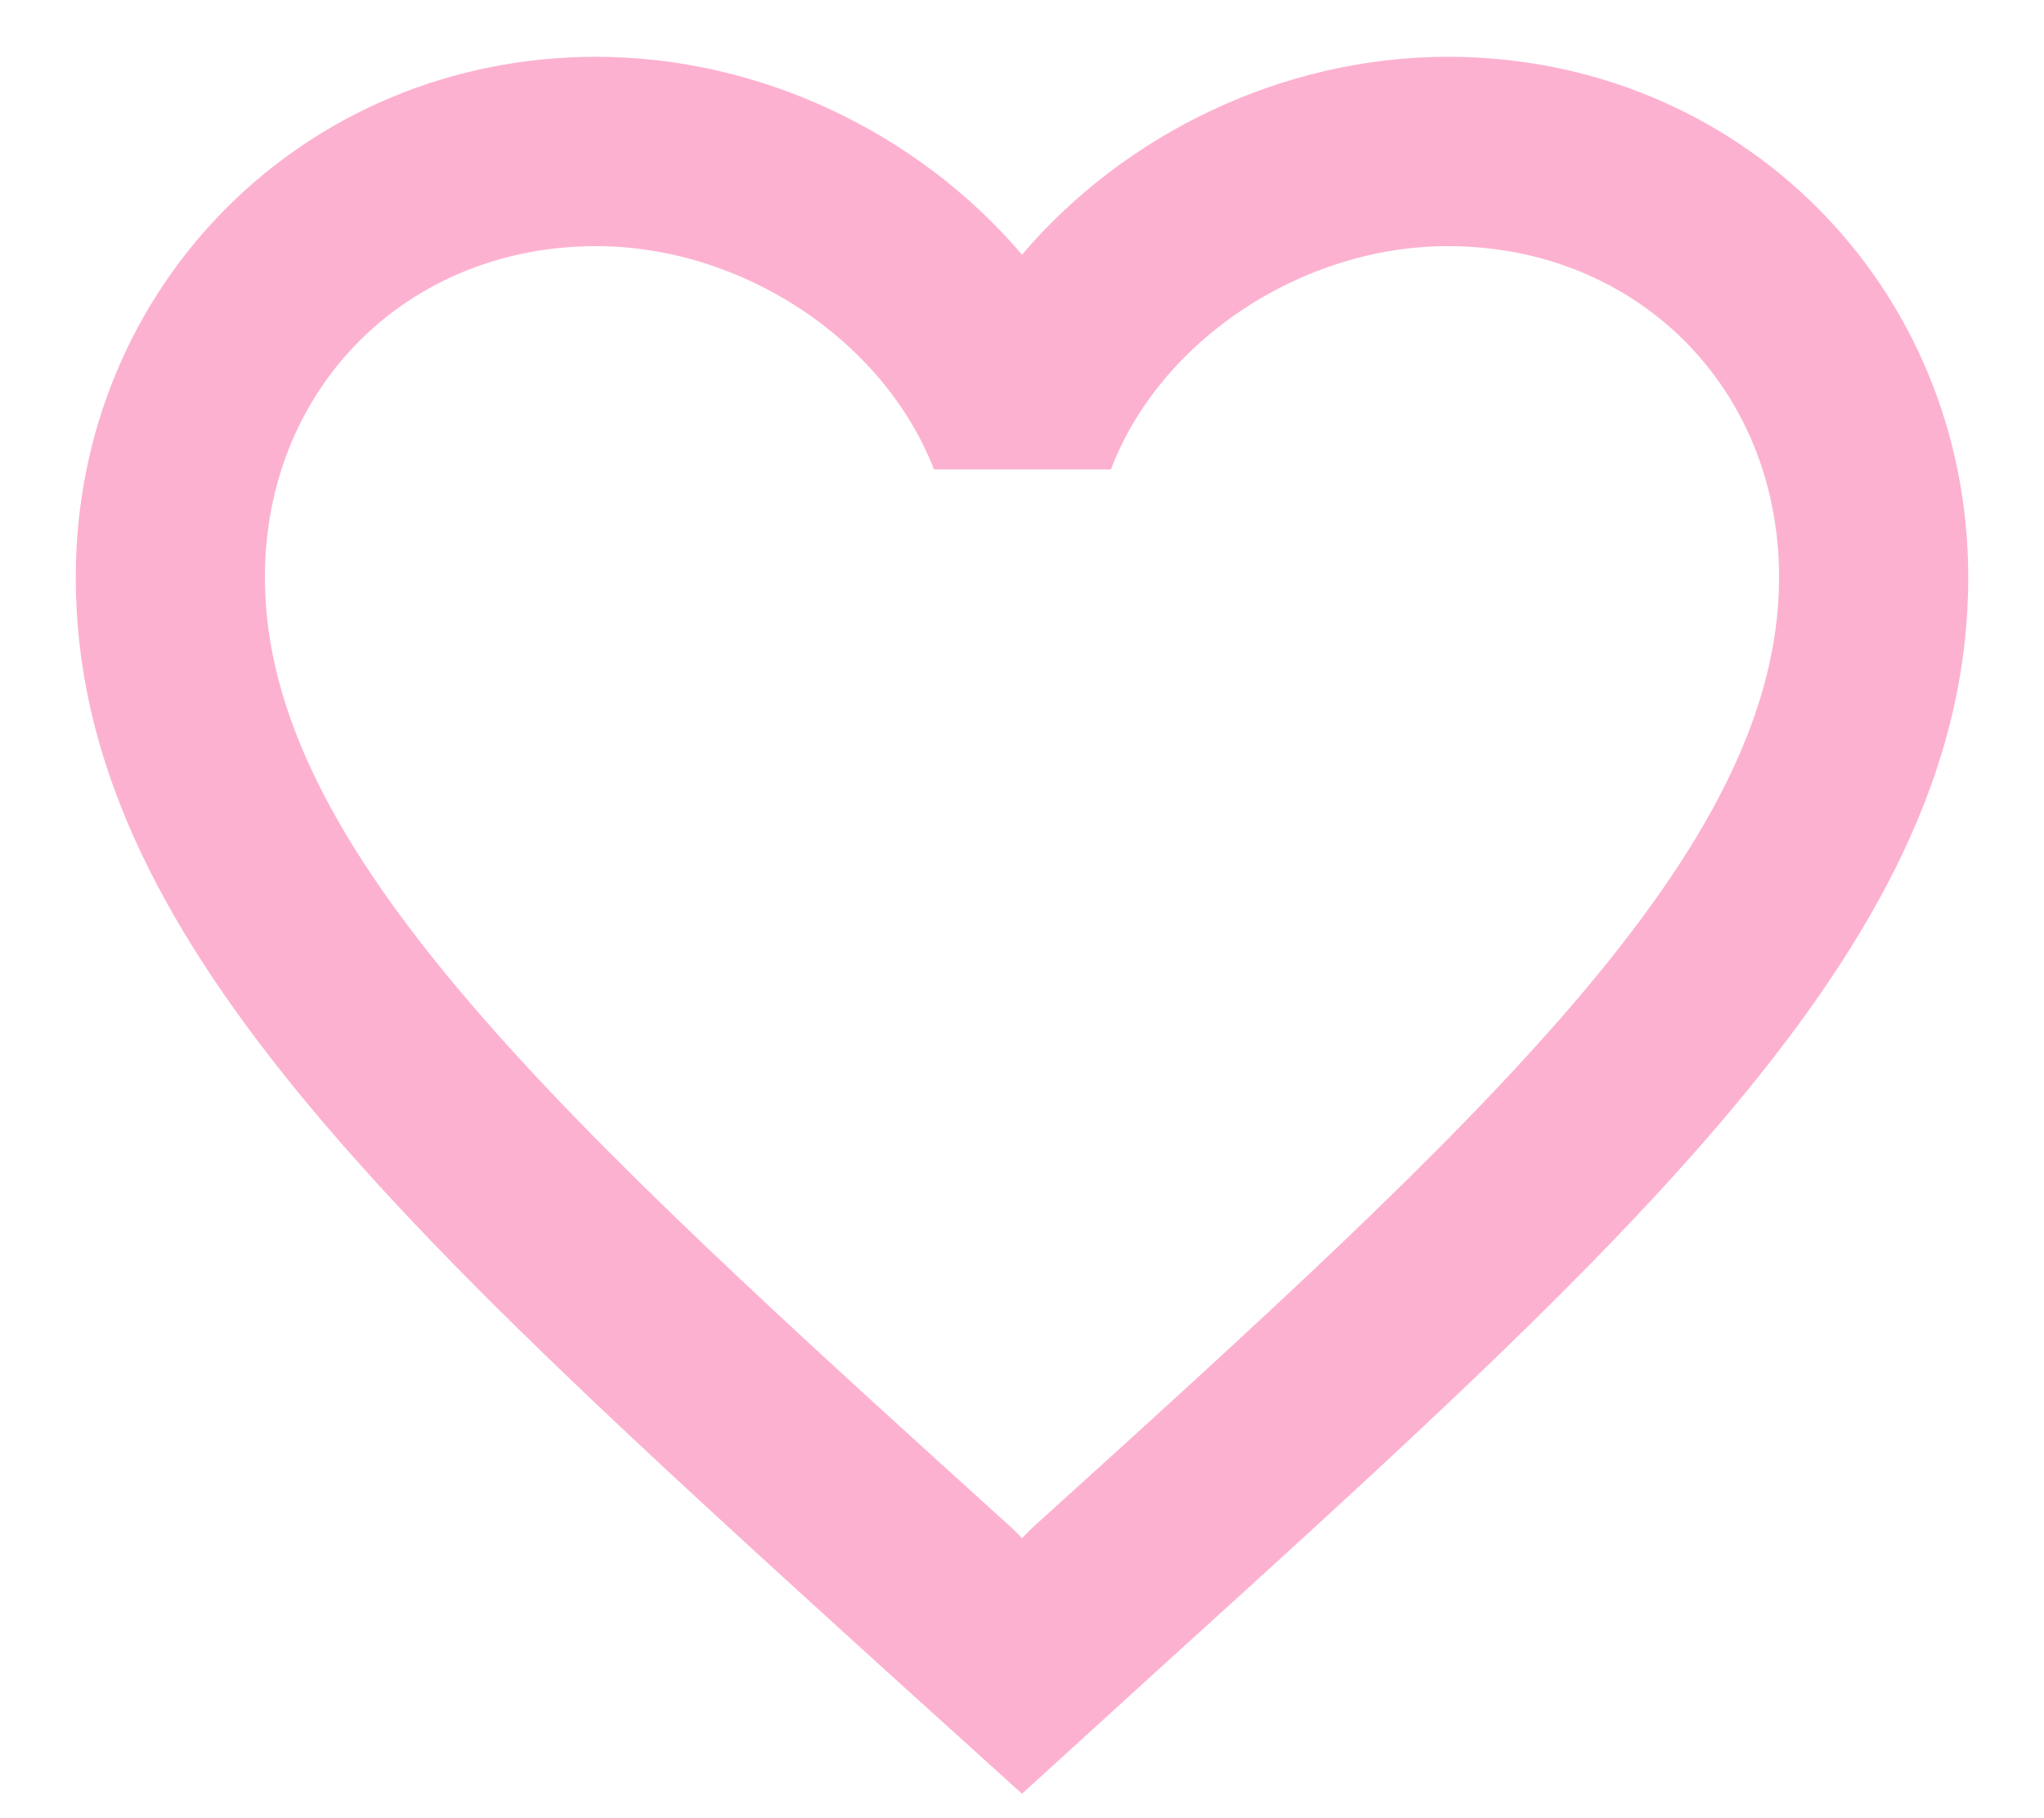
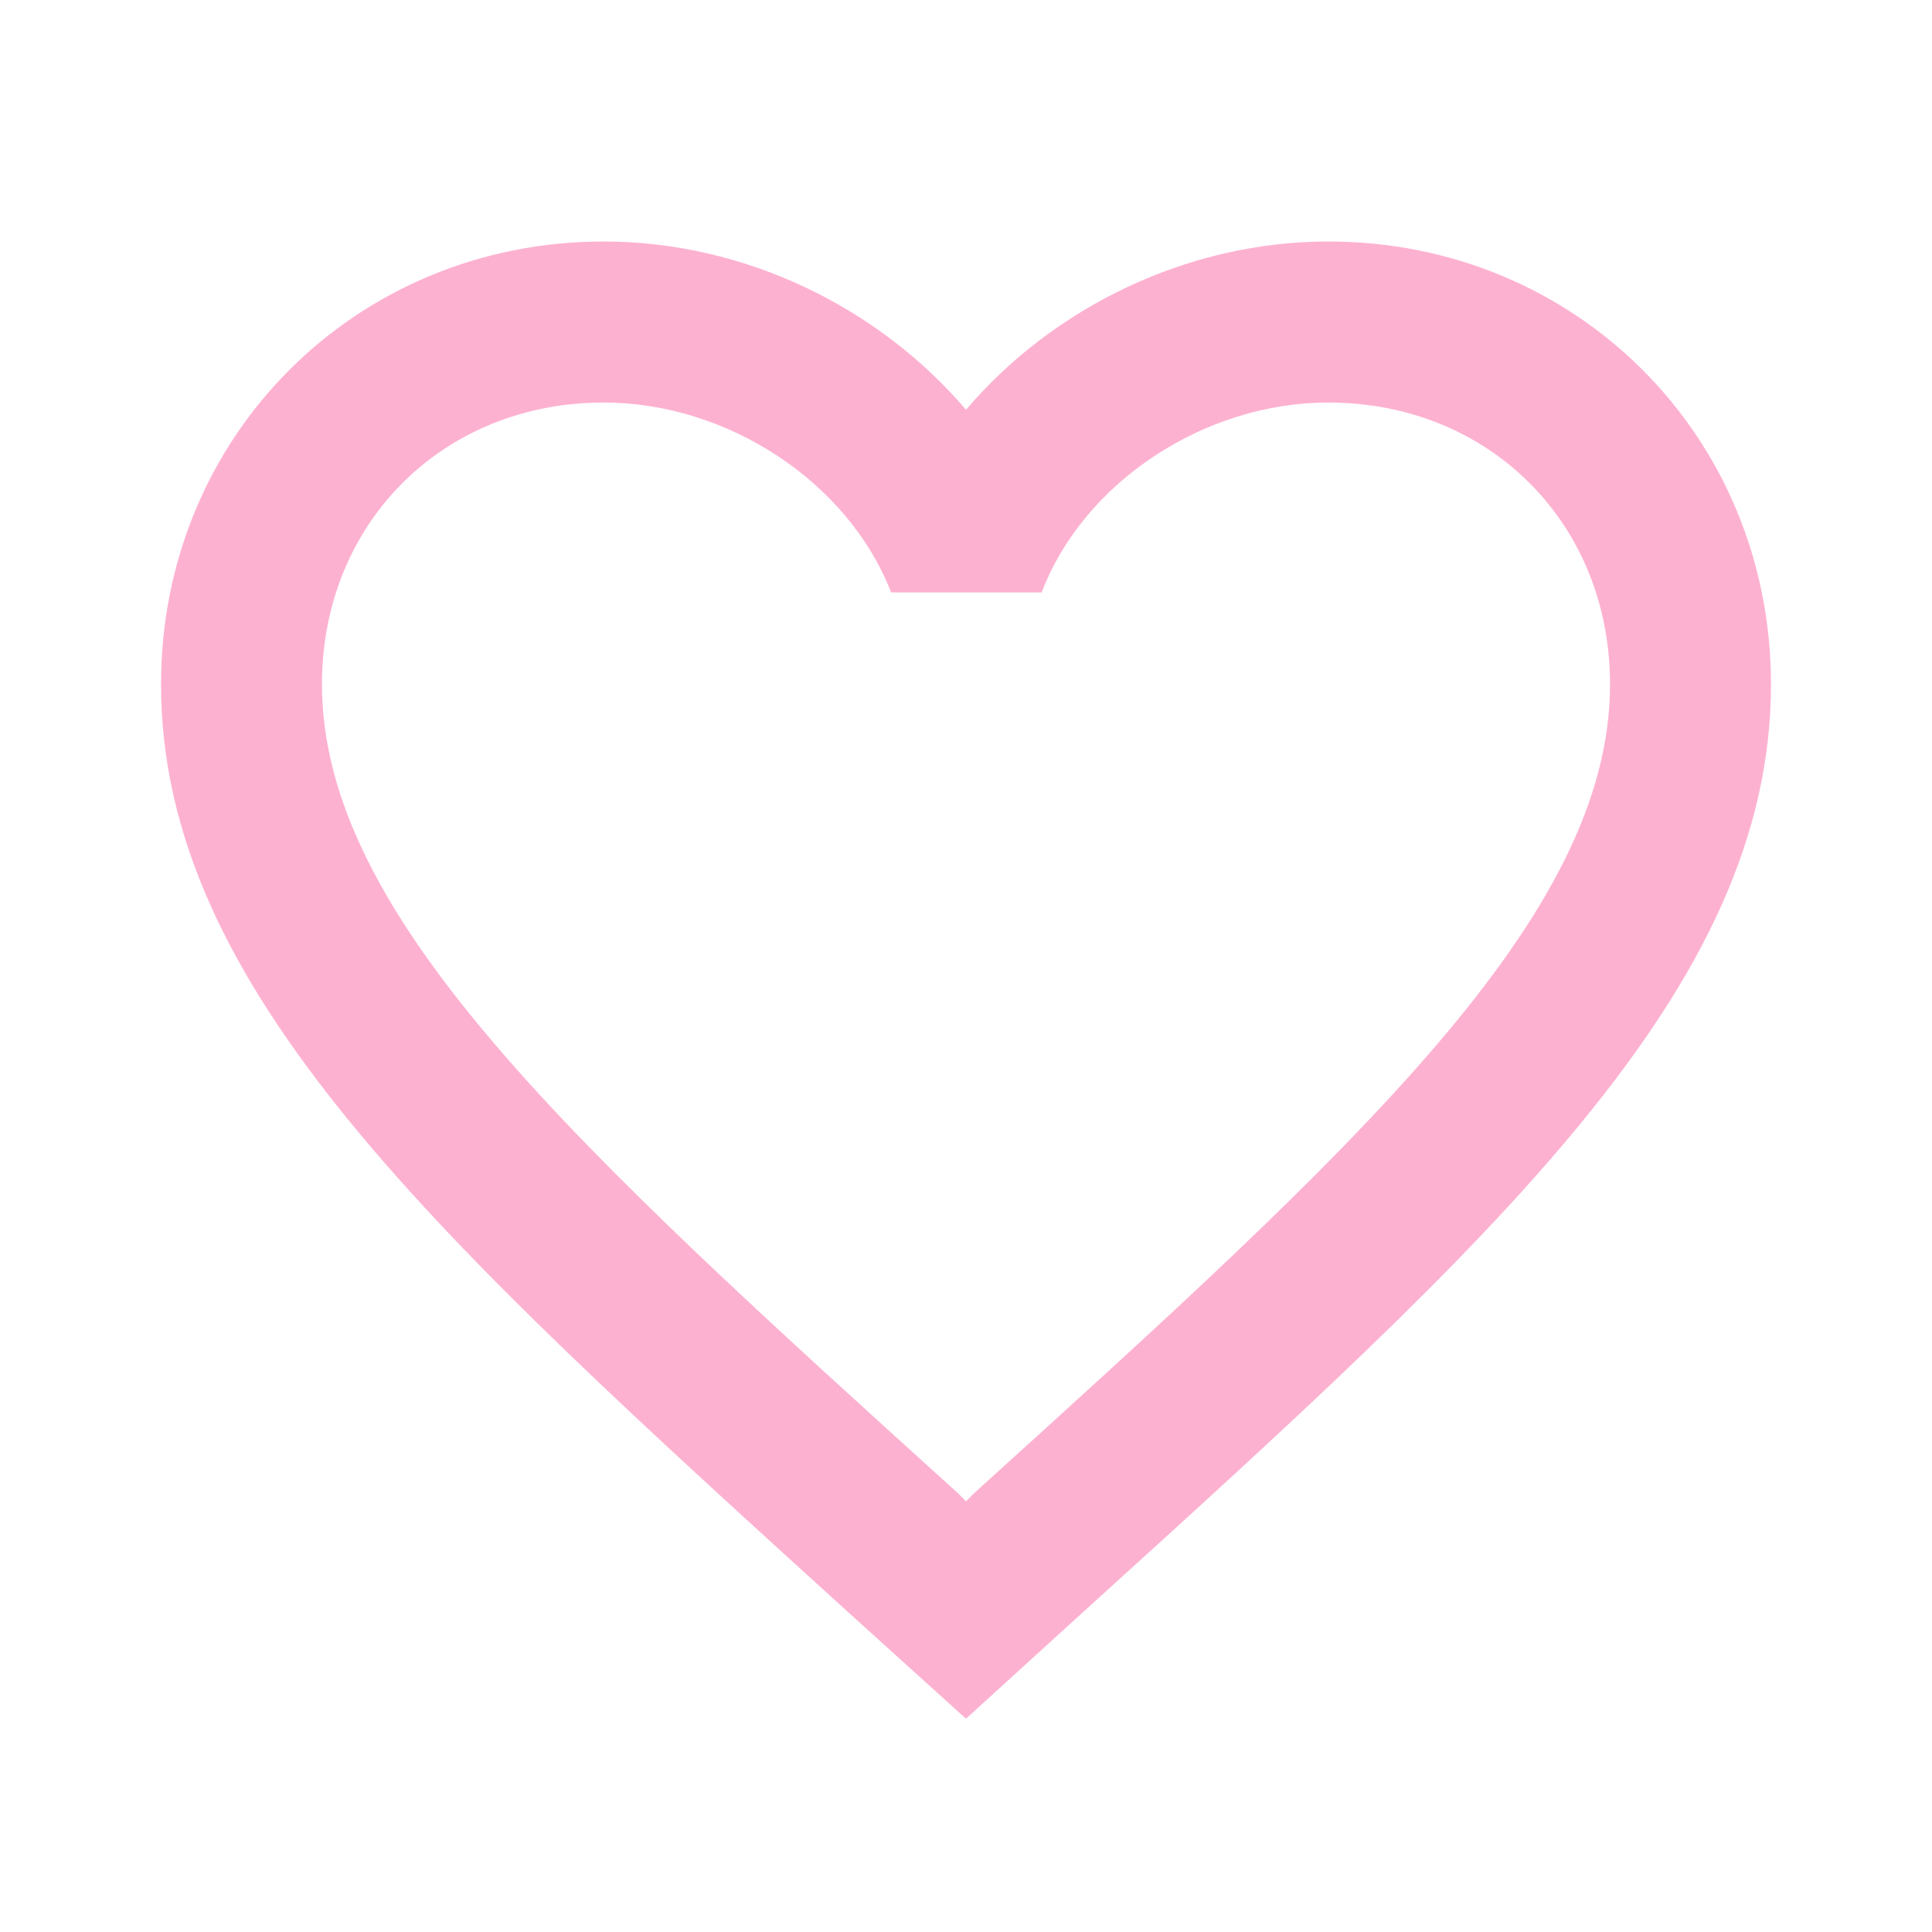
- <svg xmlns="http://www.w3.org/2000/svg" width="18" height="16" viewBox="0 0 18 16" fill="none">
-   <path d="M12.75 0.5C11.3 0.5 9.908 1.175 9 2.242C8.092 1.175 6.7 0.5 5.25 0.5C2.683 0.5 0.667 2.517 0.667 5.083C0.667 8.233 3.5 10.8 7.792 14.7L9 15.792L10.208 14.692C14.5 10.8 17.333 8.233 17.333 5.083C17.333 2.517 15.317 0.5 12.75 0.5ZM9.083 13.458L9 13.542L8.917 13.458C4.95 9.867 2.333 7.492 2.333 5.083C2.333 3.417 3.583 2.167 5.25 2.167C6.533 2.167 7.783 2.992 8.225 4.133H9.783C10.217 2.992 11.467 2.167 12.75 2.167C14.417 2.167 15.667 3.417 15.667 5.083C15.667 7.492 13.05 9.867 9.083 13.458Z" fill="#FDB1D0" />
+ <svg xmlns="http://www.w3.org/2000/svg" width="20" height="20" viewBox="0 0 20 20" fill="none">
+   <path d="M13.75 2.5C12.3 2.5 10.908 3.175 10 4.242C9.092 3.175 7.7 2.5 6.25 2.5C3.683 2.5 1.667 4.517 1.667 7.083C1.667 10.233 4.5 12.8 8.792 16.7L10 17.792L11.208 16.692C15.5 12.8 18.333 10.233 18.333 7.083C18.333 4.517 16.317 2.5 13.75 2.5ZM10.083 15.458L10 15.542L9.917 15.458C5.95 11.867 3.333 9.492 3.333 7.083C3.333 5.417 4.583 4.167 6.25 4.167C7.533 4.167 8.783 4.992 9.225 6.133H10.783C11.217 4.992 12.467 4.167 13.75 4.167C15.417 4.167 16.667 5.417 16.667 7.083C16.667 9.492 14.05 11.867 10.083 15.458Z" fill="#FDB1D0" />
</svg>
